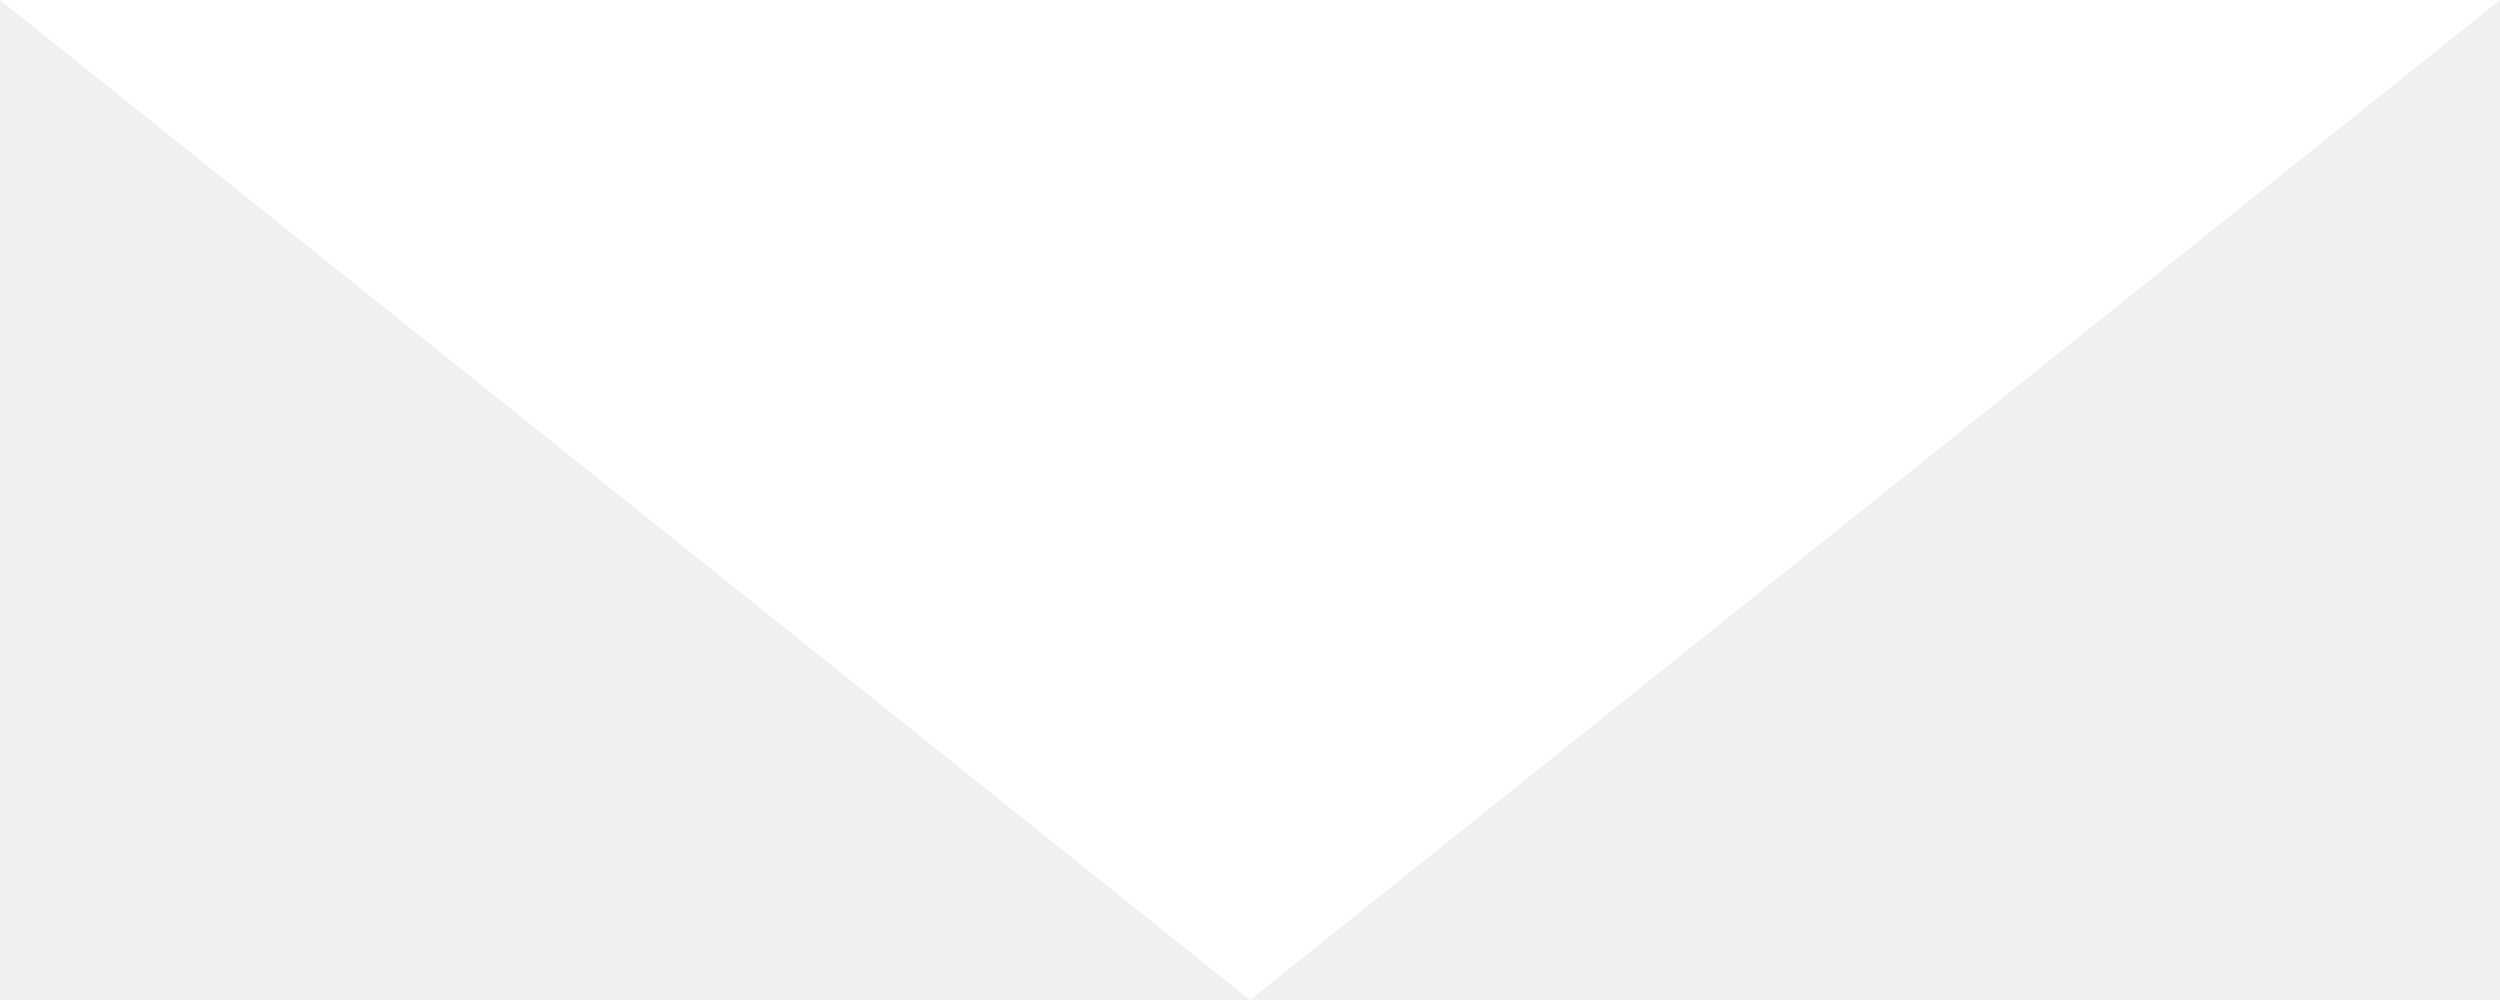
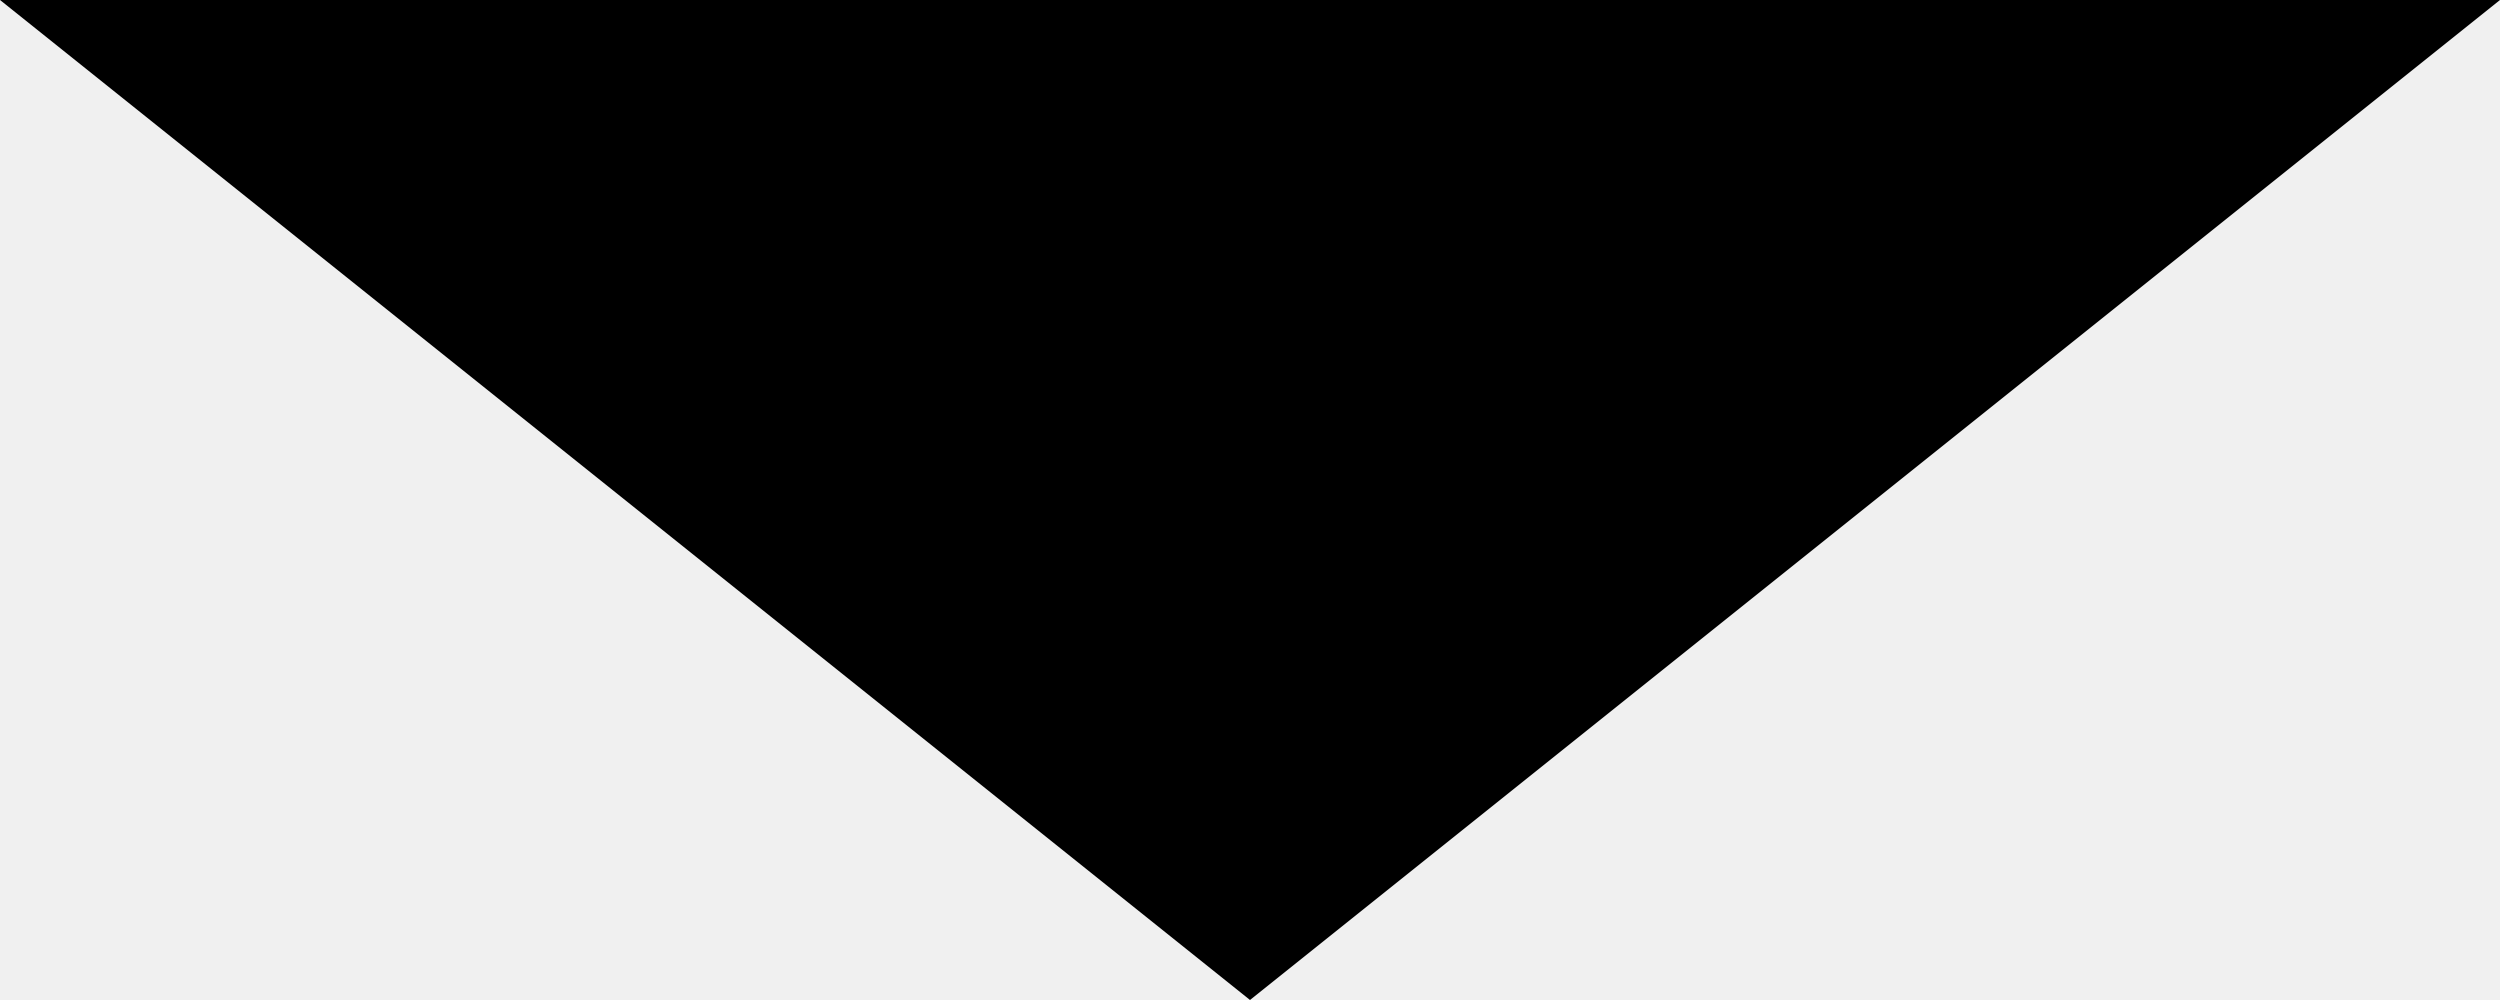
<svg xmlns="http://www.w3.org/2000/svg" width="15" height="6" viewBox="0 0 15 6">
-   <path id="Polygon_6" data-name="Polygon 6" d="M7.5,0,15,6H0Z" transform="translate(15 6) rotate(180)" fill="#fff" />
+   <path id="Polygon_6" data-name="Polygon 6" d="M7.5,0,15,6H0Z" transform="translate(15 6) rotate(180)" fill="currentColor" />
</svg>
